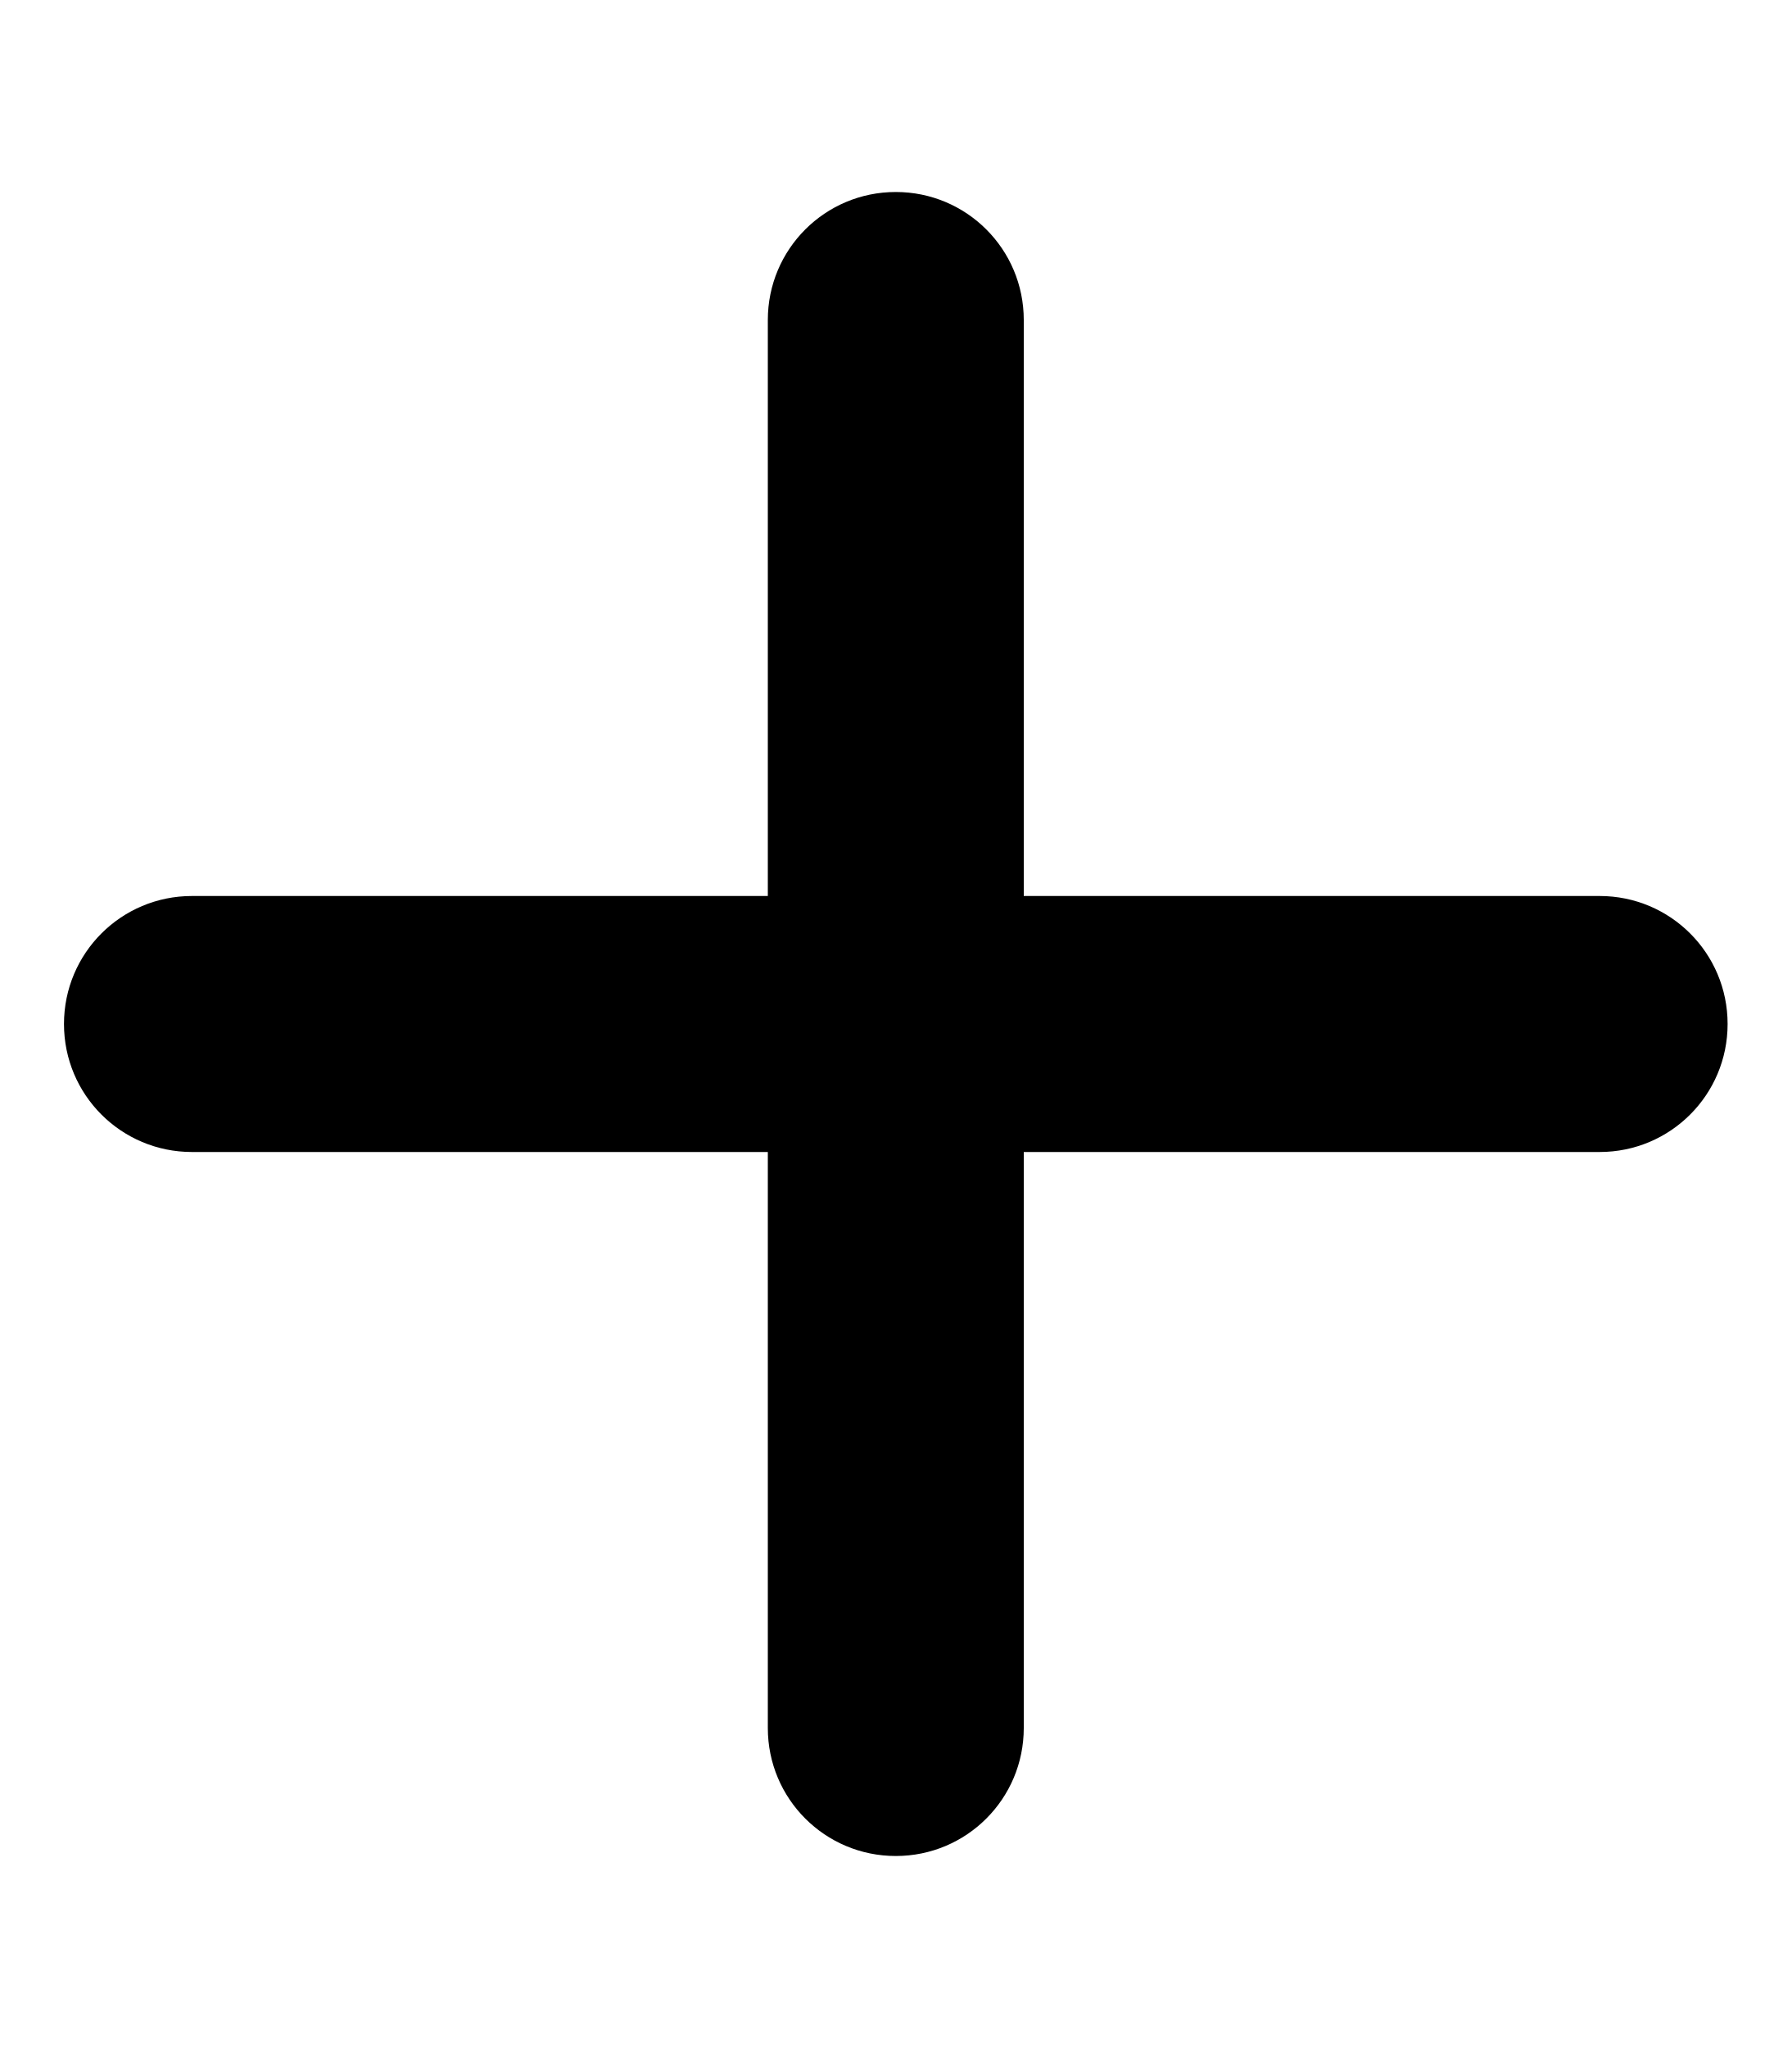
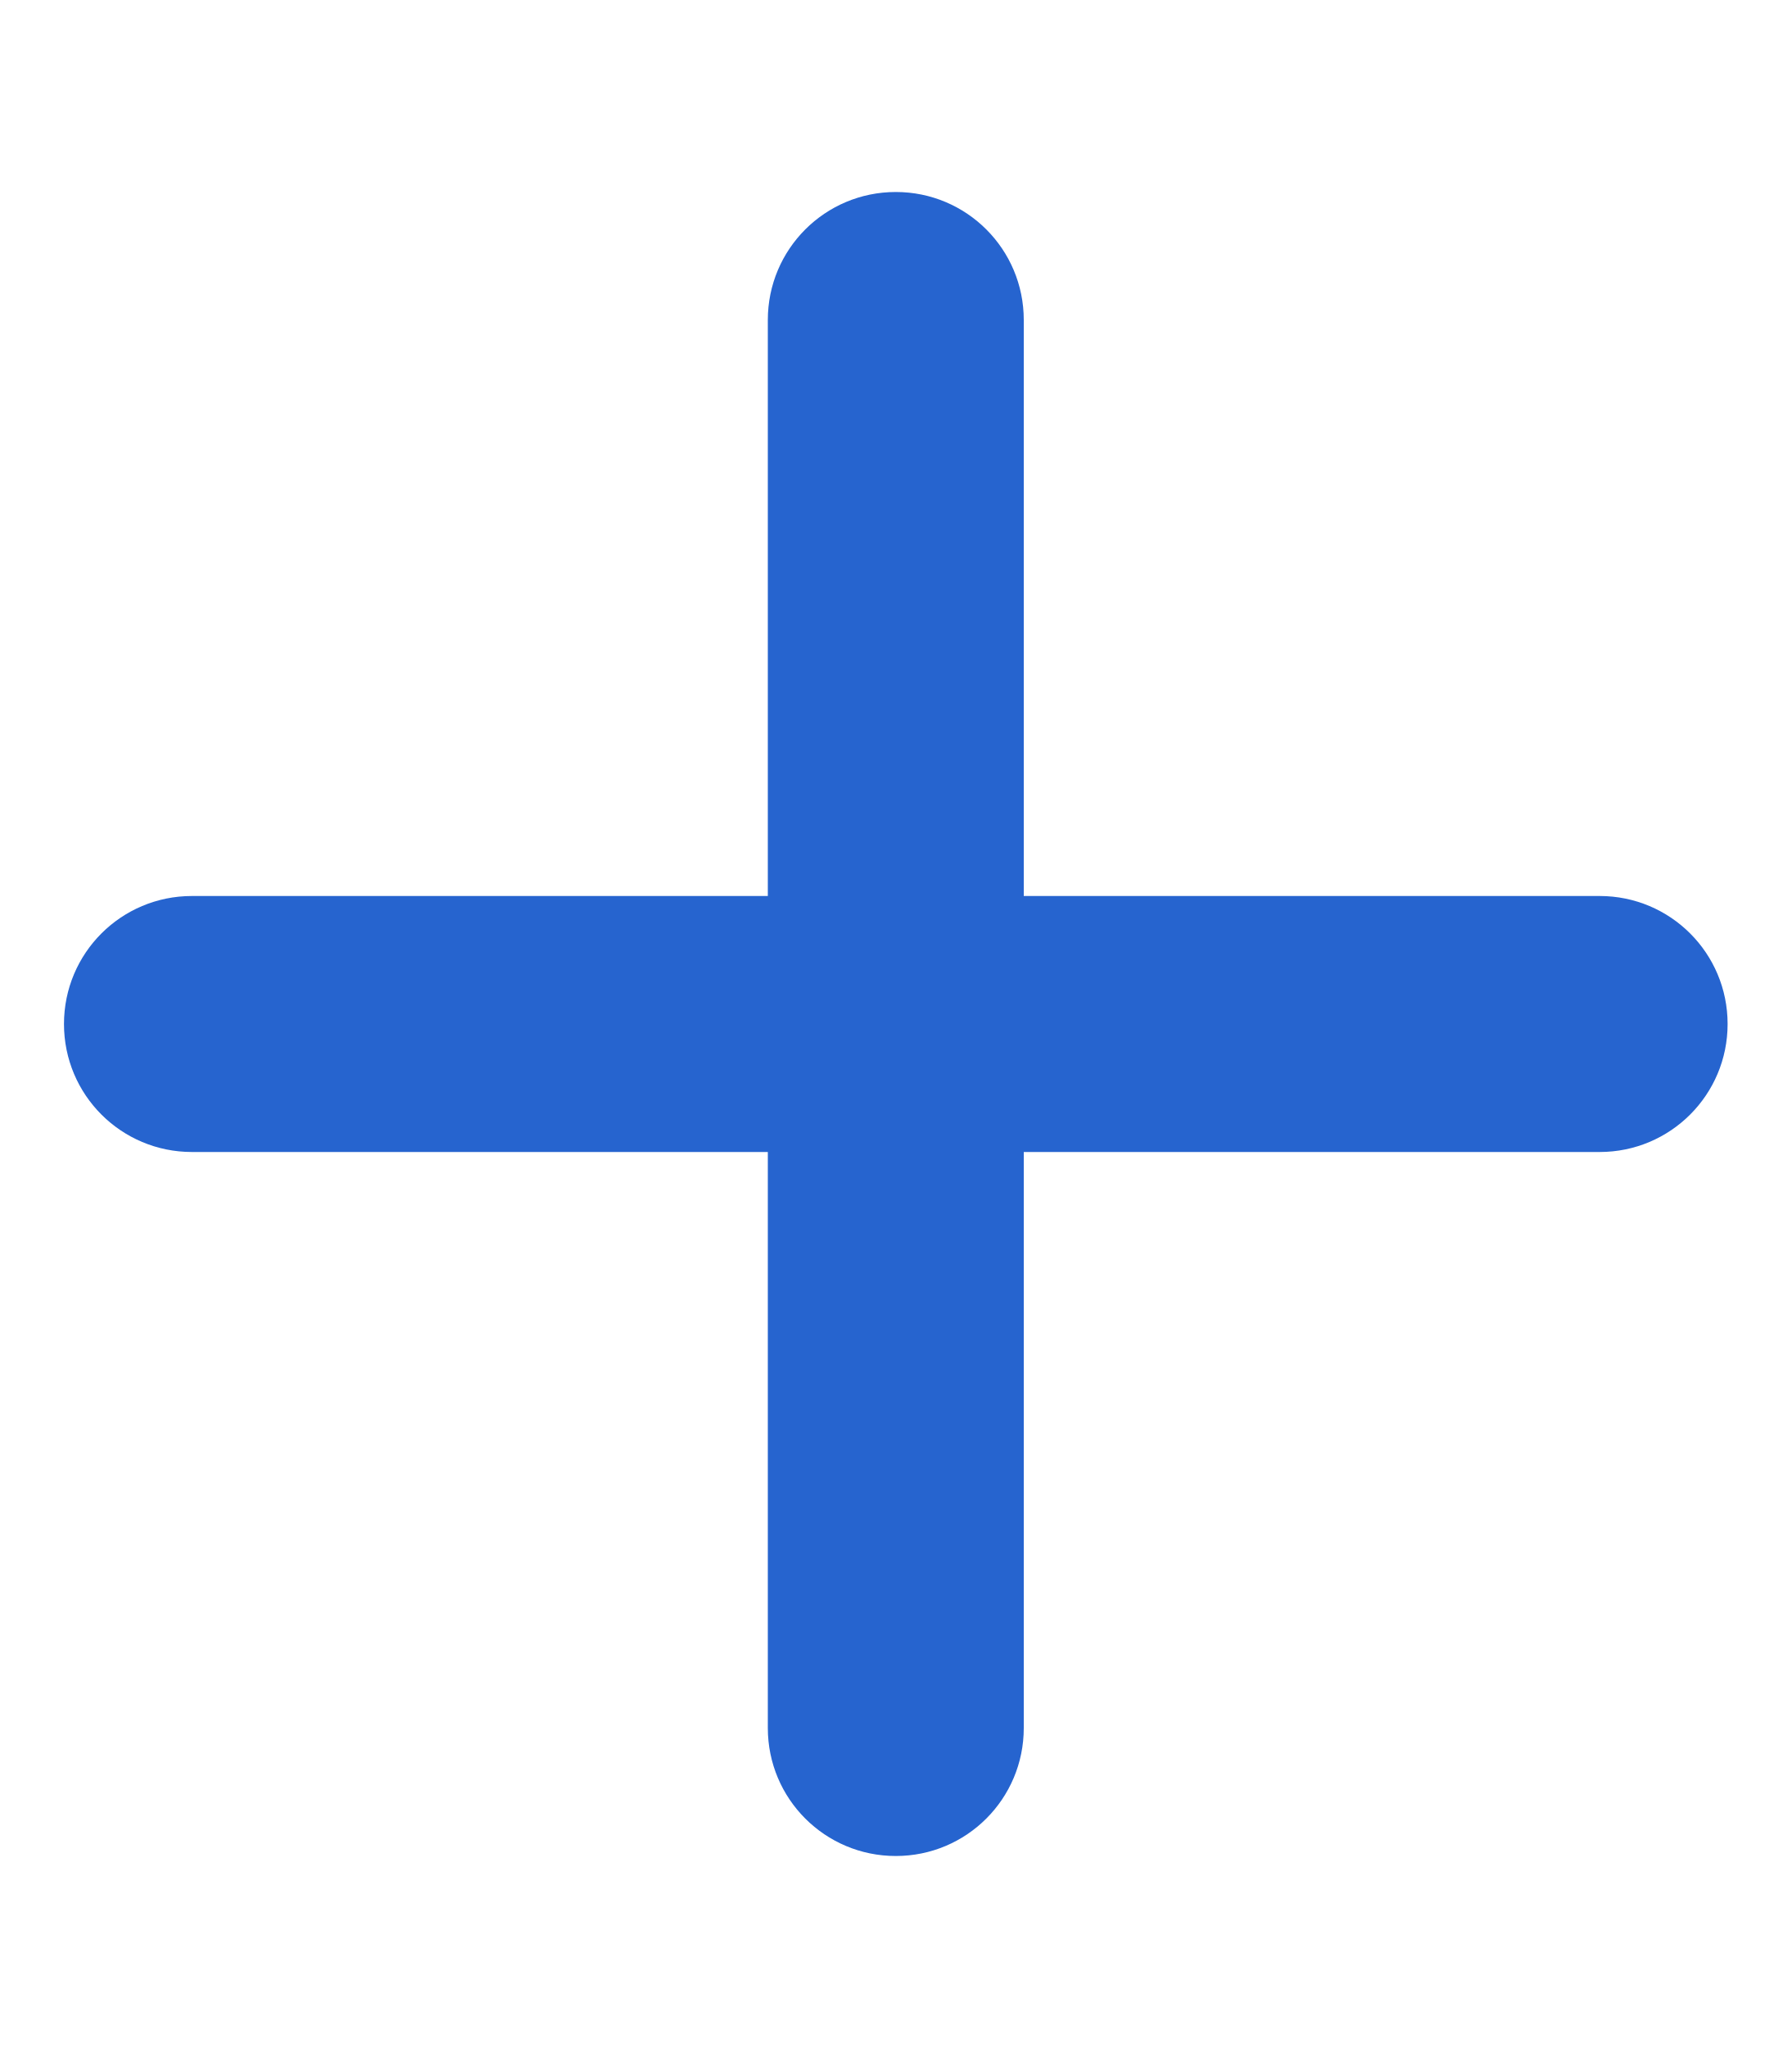
<svg xmlns="http://www.w3.org/2000/svg" viewBox="0 0 448 512">
-   <path d="M256 80c0-17.7-14.3-32-32-32s-32 14.3-32 32V224H48c-17.7 0-32 14.3-32 32s14.3 32 32 32H192V432c0 17.7 14.3 32 32 32s32-14.3 32-32V288H400c17.7 0 32-14.3 32-32s-14.3-32-32-32H256V80z" />
+   <path d="M256 80c0-17.7-14.3-32-32-32s-32 14.3-32 32V224H48c-17.7 0-32 14.3-32 32s14.3 32 32 32H192V432c0 17.7 14.3 32 32 32s32-14.3 32-32V288H400c17.7 0 32-14.3 32-32s-14.3-32-32-32H256V80z" fill="#2664cf" />
</svg>
